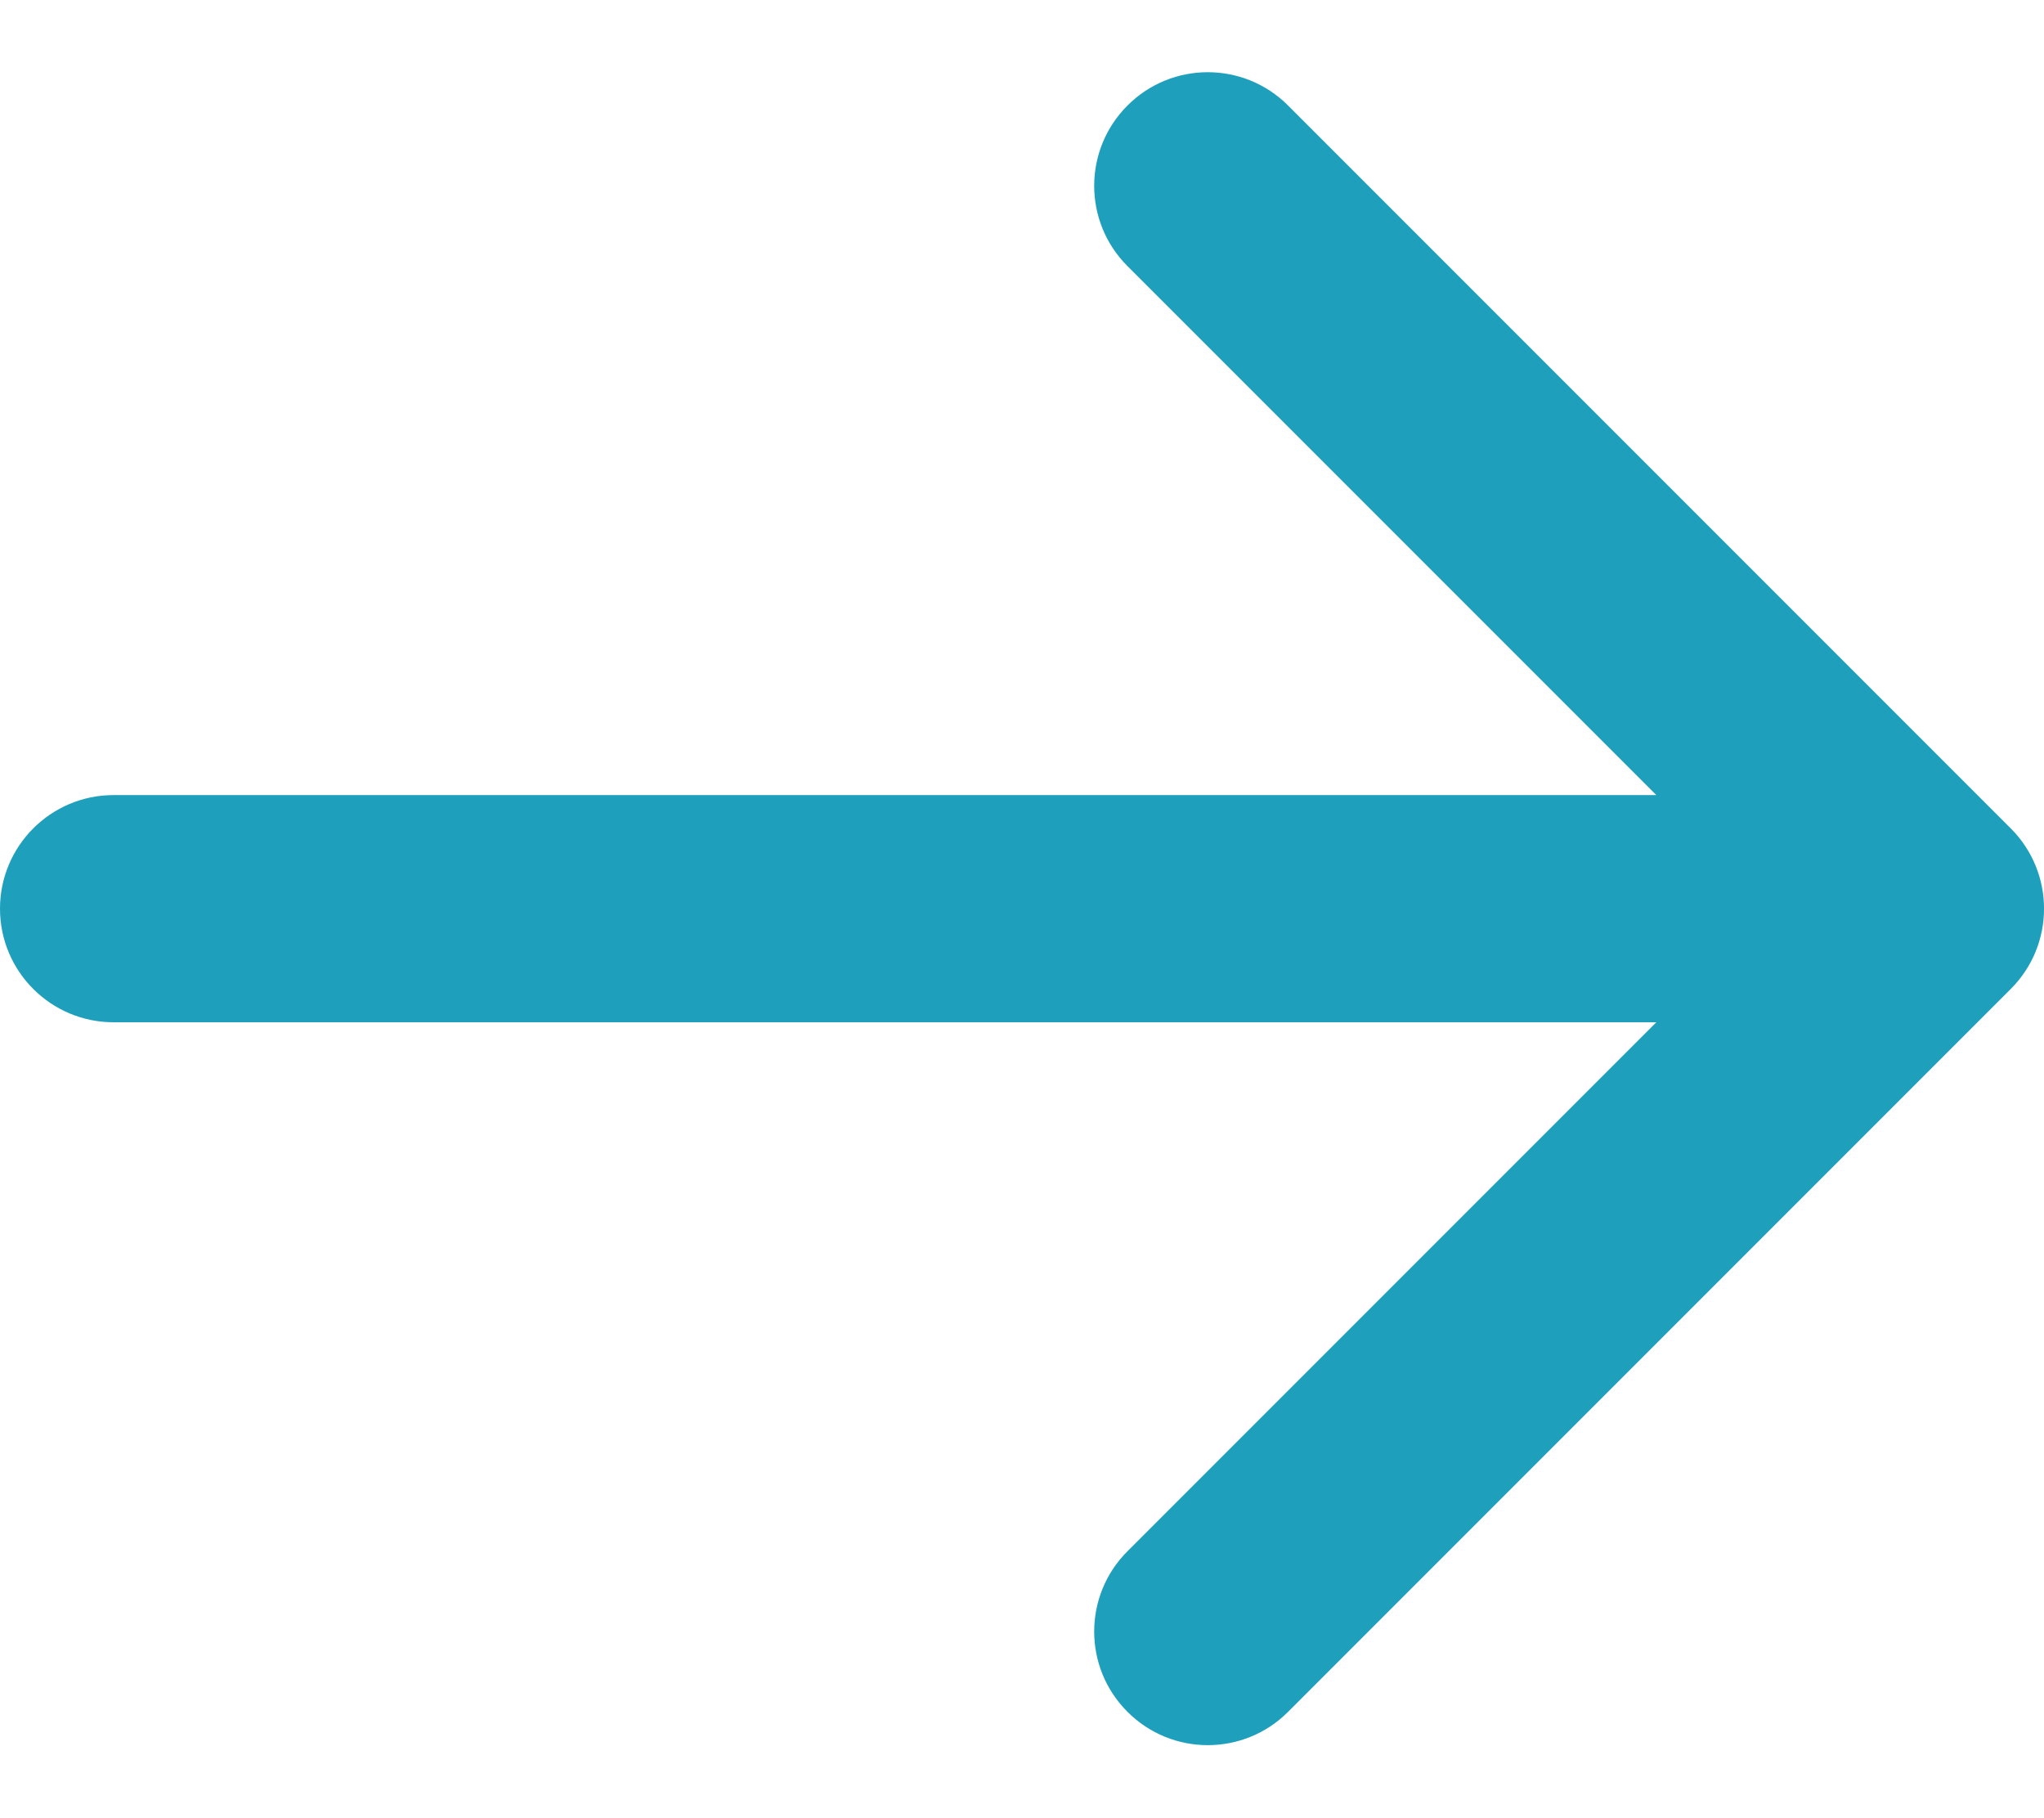
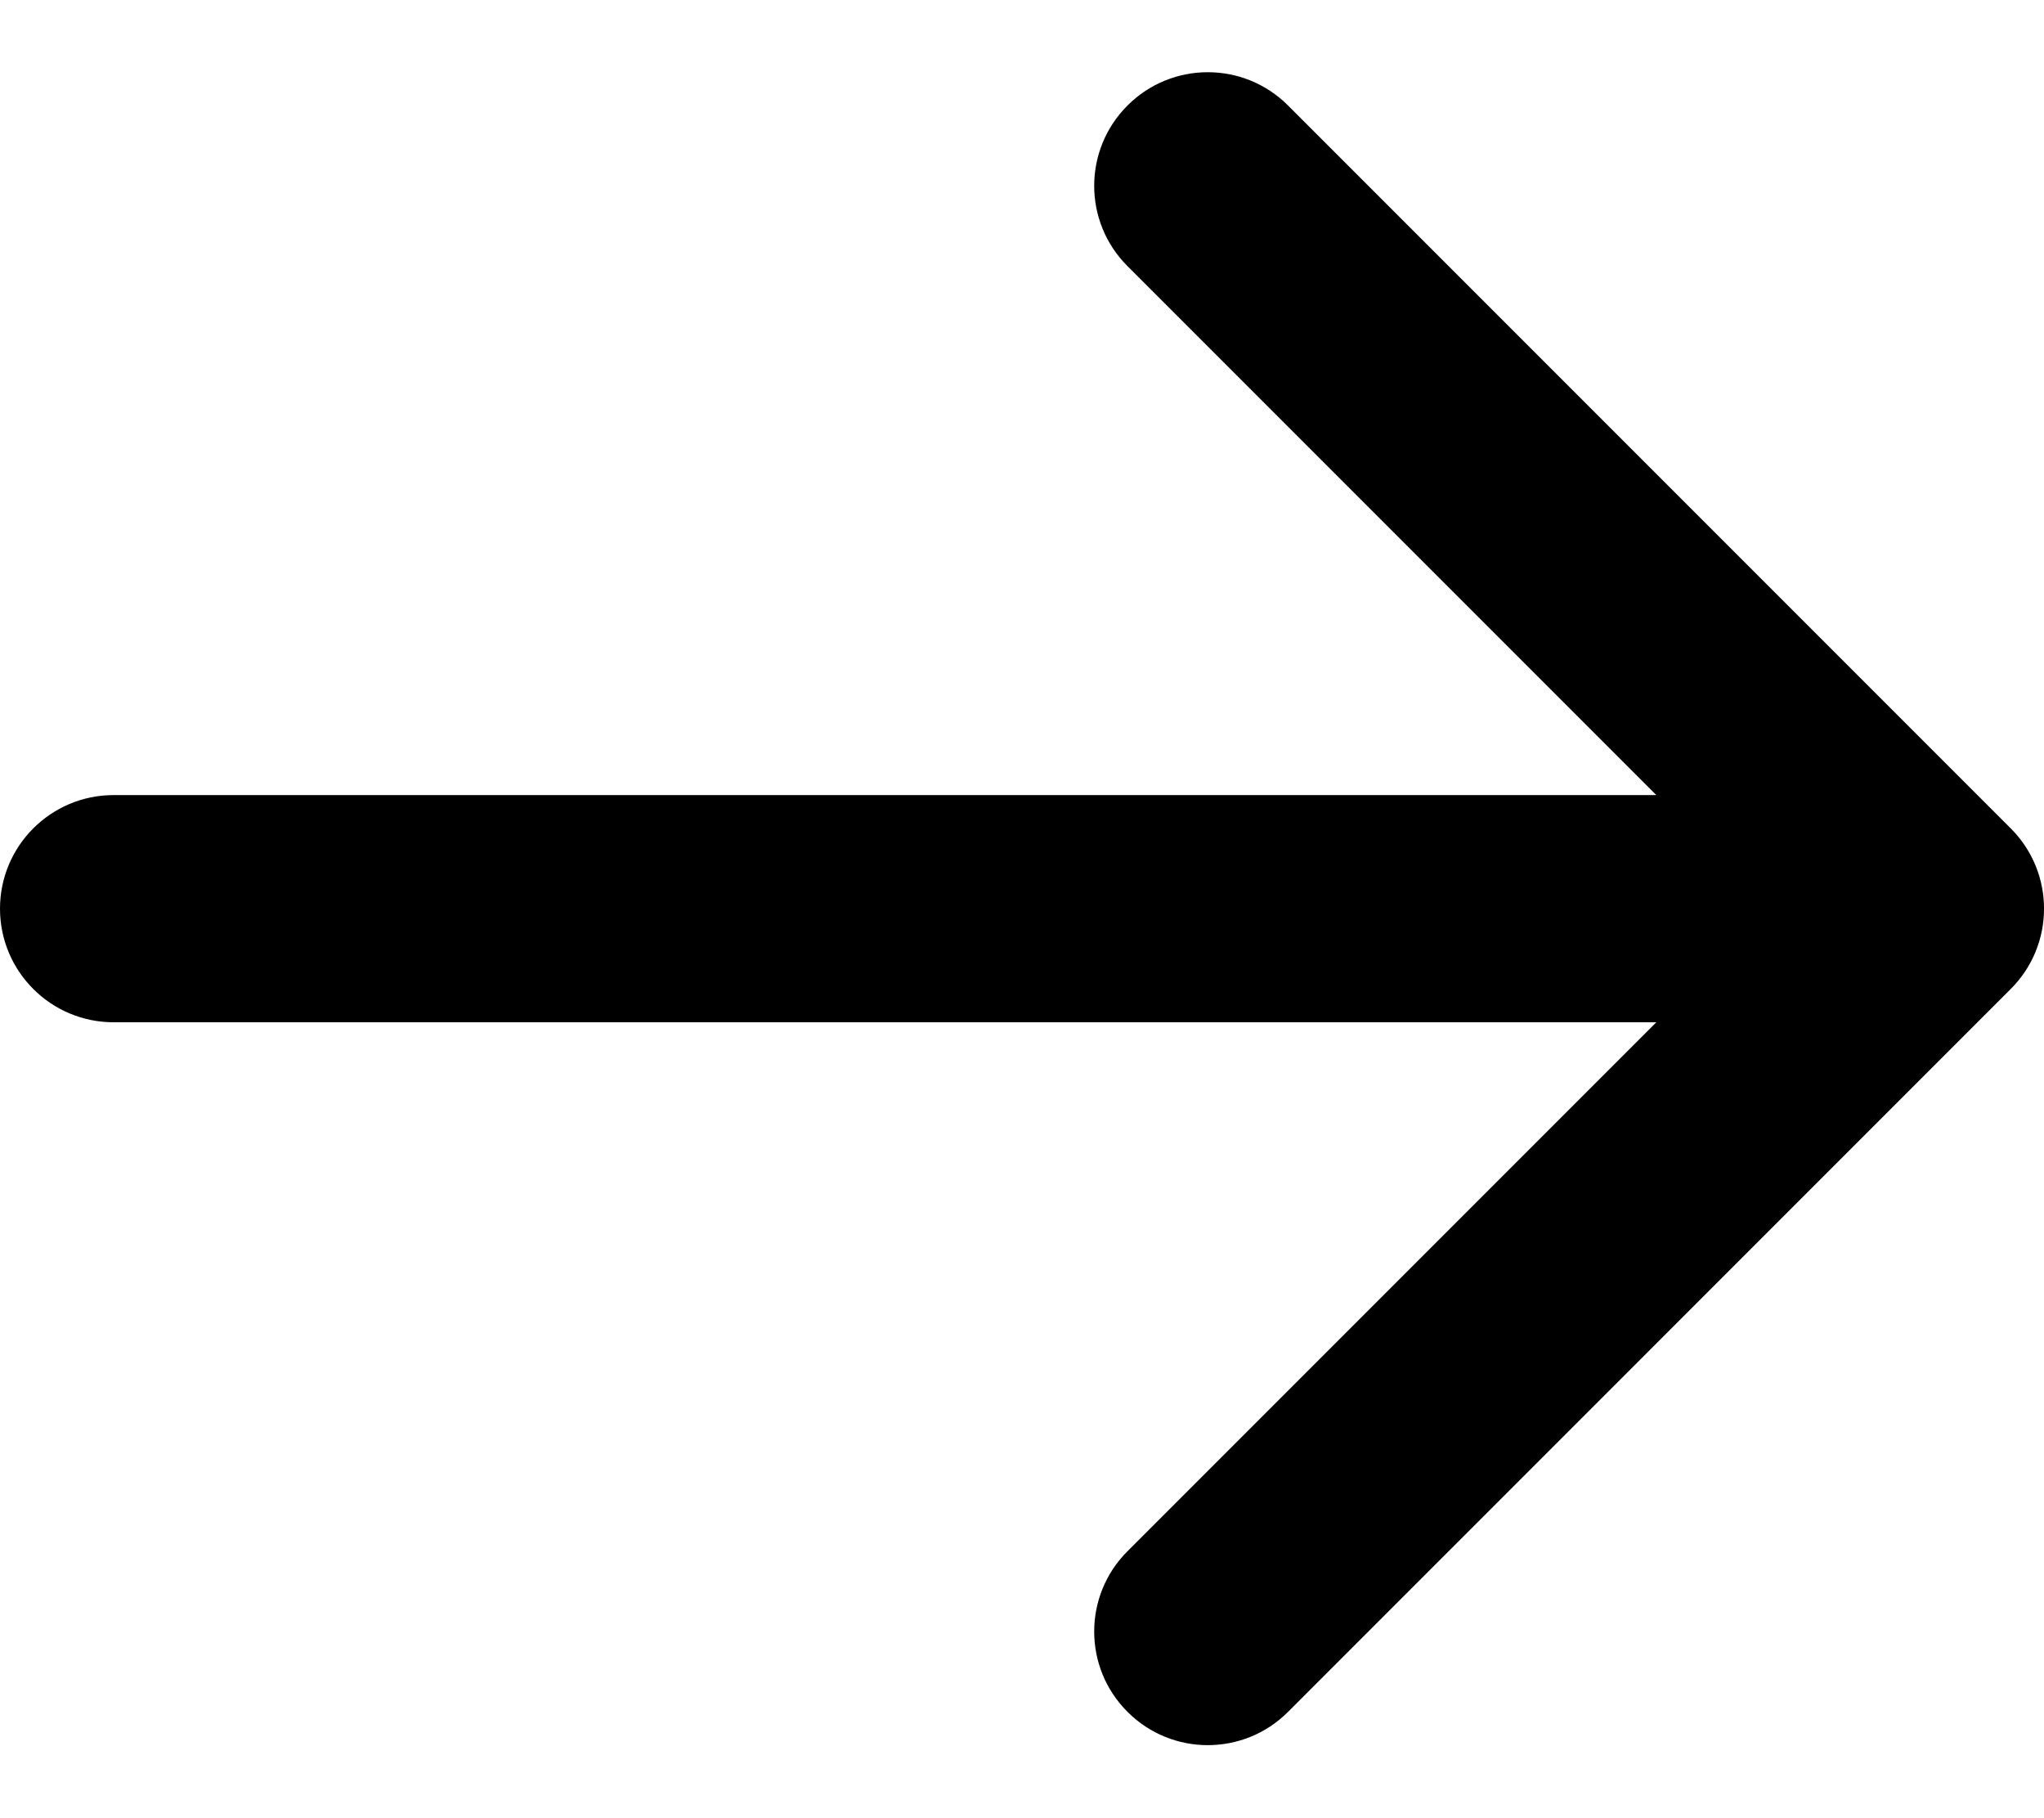
- <svg xmlns="http://www.w3.org/2000/svg" width="18" height="16" viewBox="0 0 18 16" fill="none">
-   <path d="M1 7C0.448 7 4.82823e-08 7.448 0 8C-4.82823e-08 8.552 0.448 9 1 9L1 7ZM17.707 8.707C18.098 8.317 18.098 7.683 17.707 7.293L11.343 0.929C10.953 0.538 10.319 0.538 9.929 0.929C9.538 1.319 9.538 1.953 9.929 2.343L15.586 8L9.929 13.657C9.538 14.047 9.538 14.681 9.929 15.071C10.319 15.462 10.953 15.462 11.343 15.071L17.707 8.707ZM1 9L17 9L17 7L1 7L1 9Z" fill="#1E9FBB" />
+ <svg xmlns="http://www.w3.org/2000/svg" width="18" height="16" viewBox="0 0 18 16">
+   <path d="M1 7C0.448 7 4.82823e-08 7.448 0 8C-4.82823e-08 8.552 0.448 9 1 9L1 7ZM17.707 8.707C18.098 8.317 18.098 7.683 17.707 7.293L11.343 0.929C10.953 0.538 10.319 0.538 9.929 0.929C9.538 1.319 9.538 1.953 9.929 2.343L15.586 8L9.929 13.657C9.538 14.047 9.538 14.681 9.929 15.071C10.319 15.462 10.953 15.462 11.343 15.071L17.707 8.707ZM1 9L17 9L17 7L1 7L1 9Z" />
</svg>
